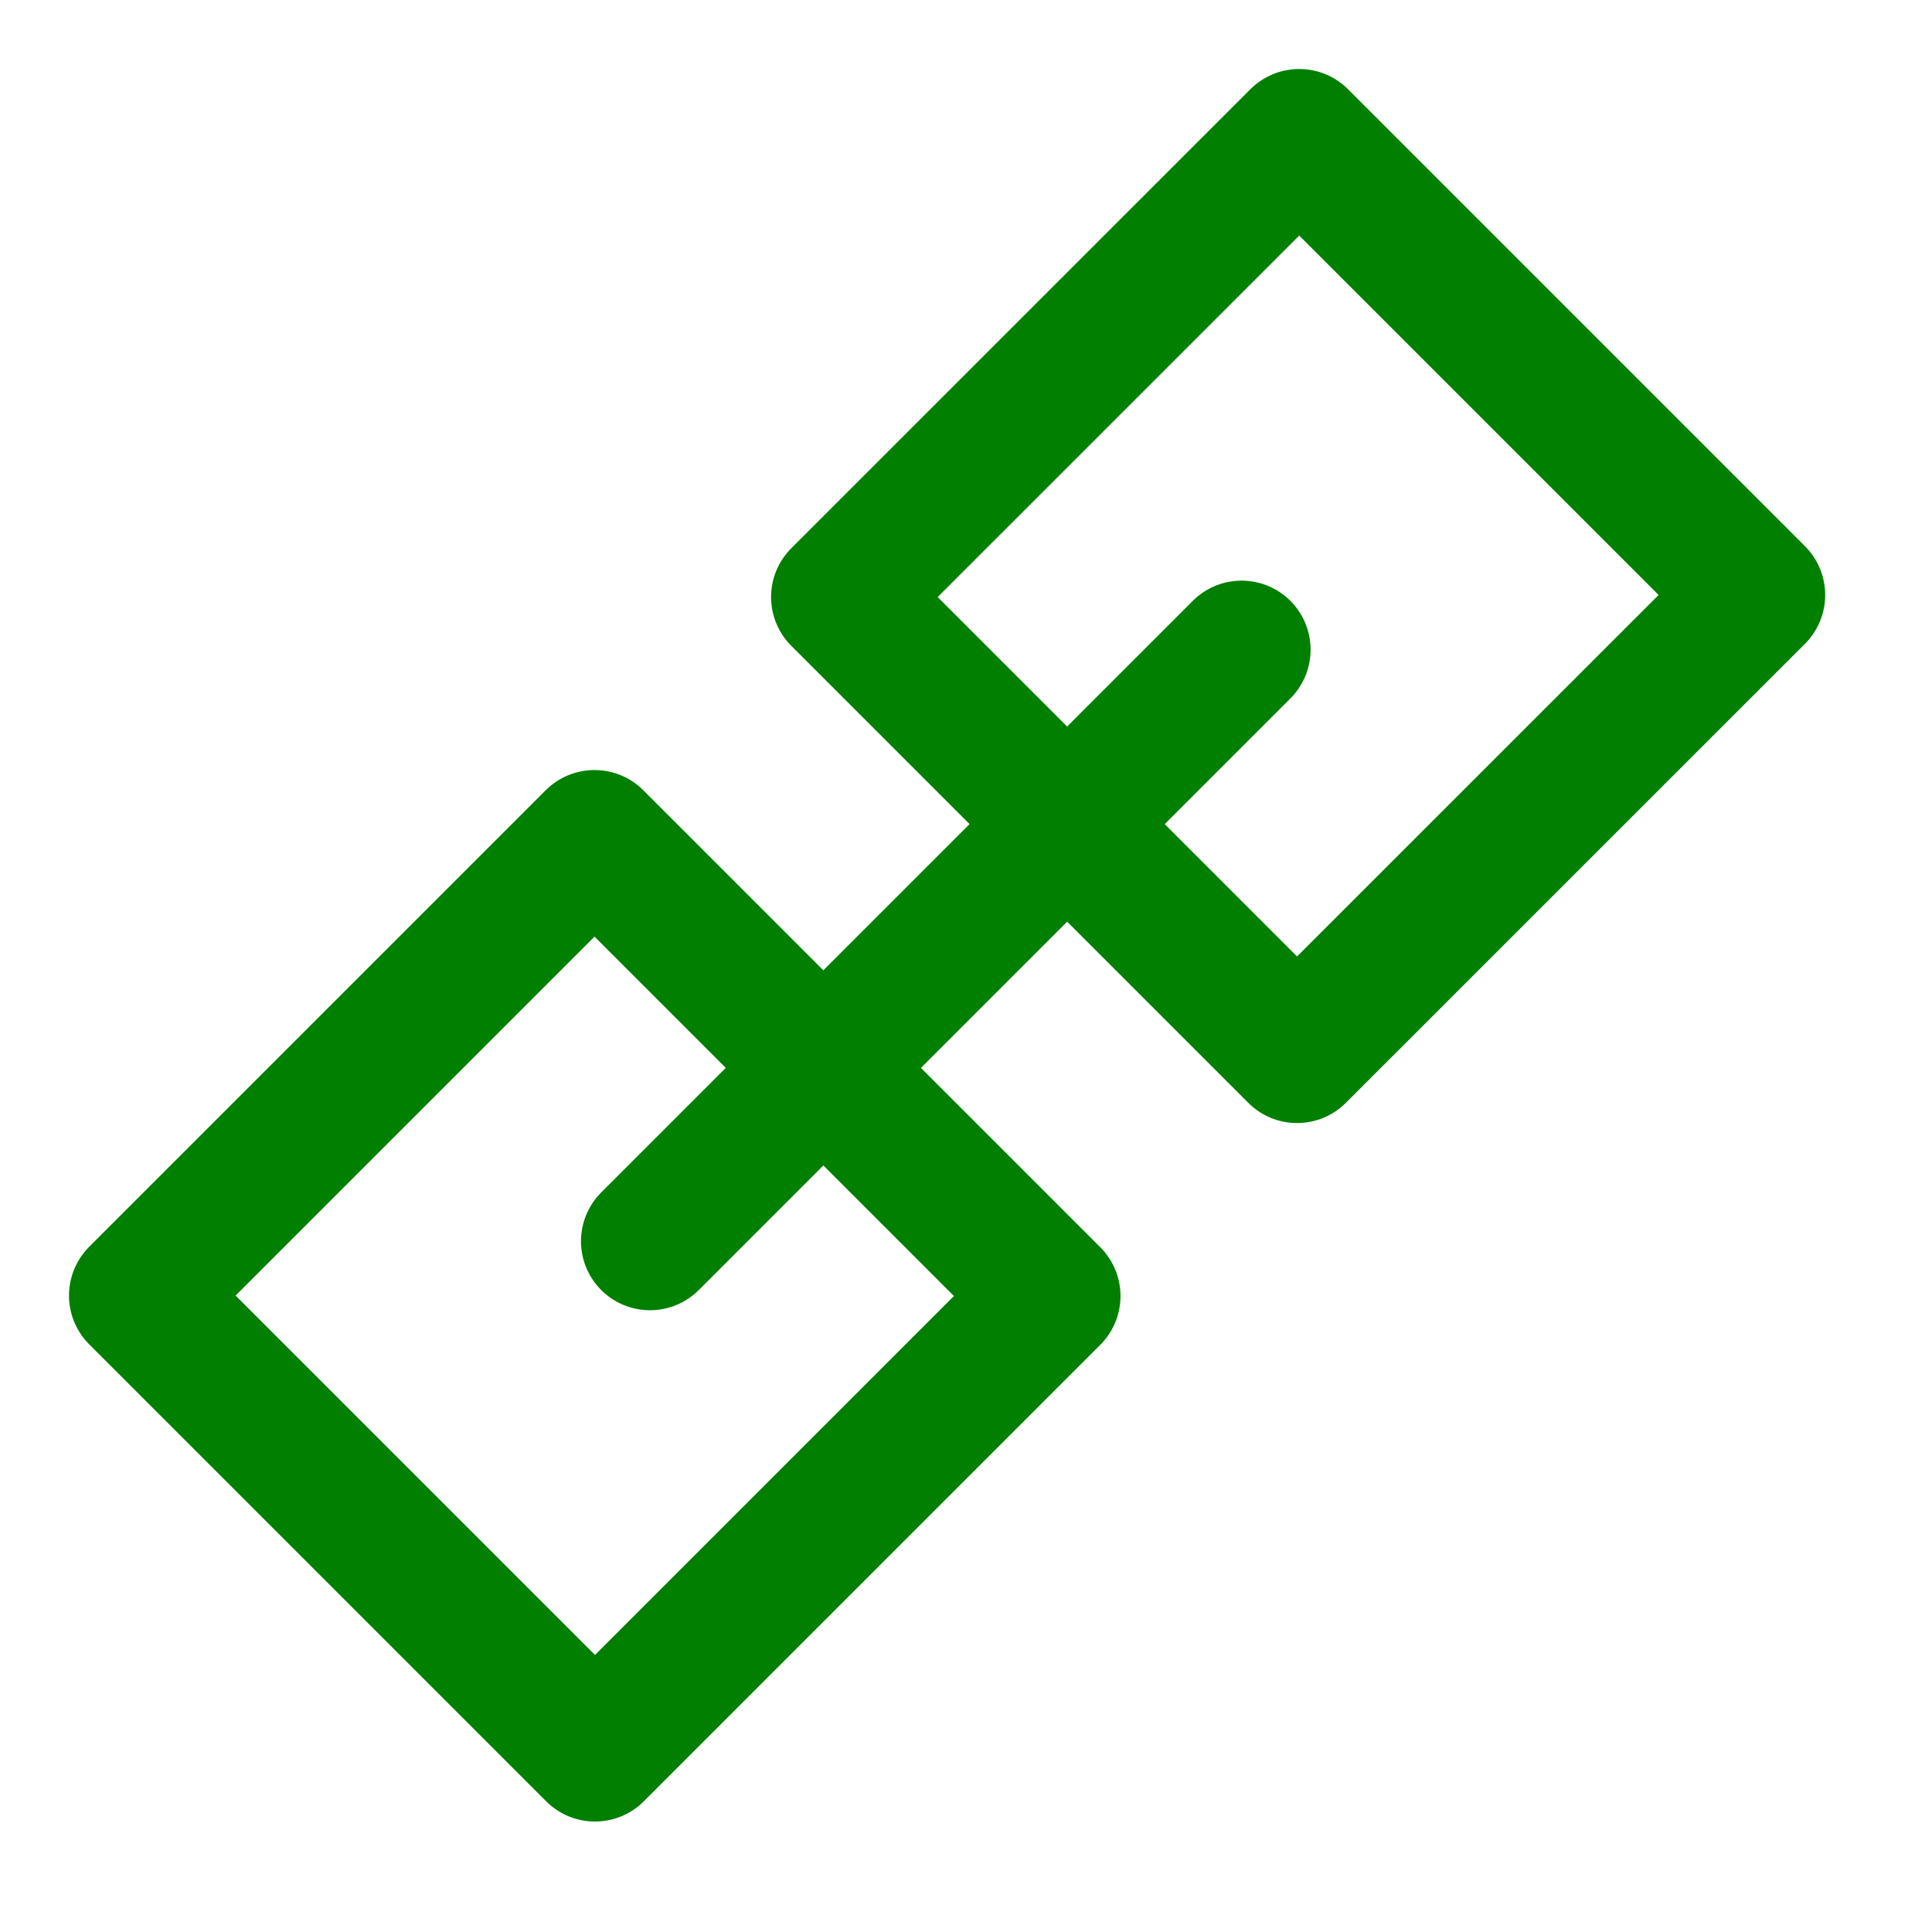
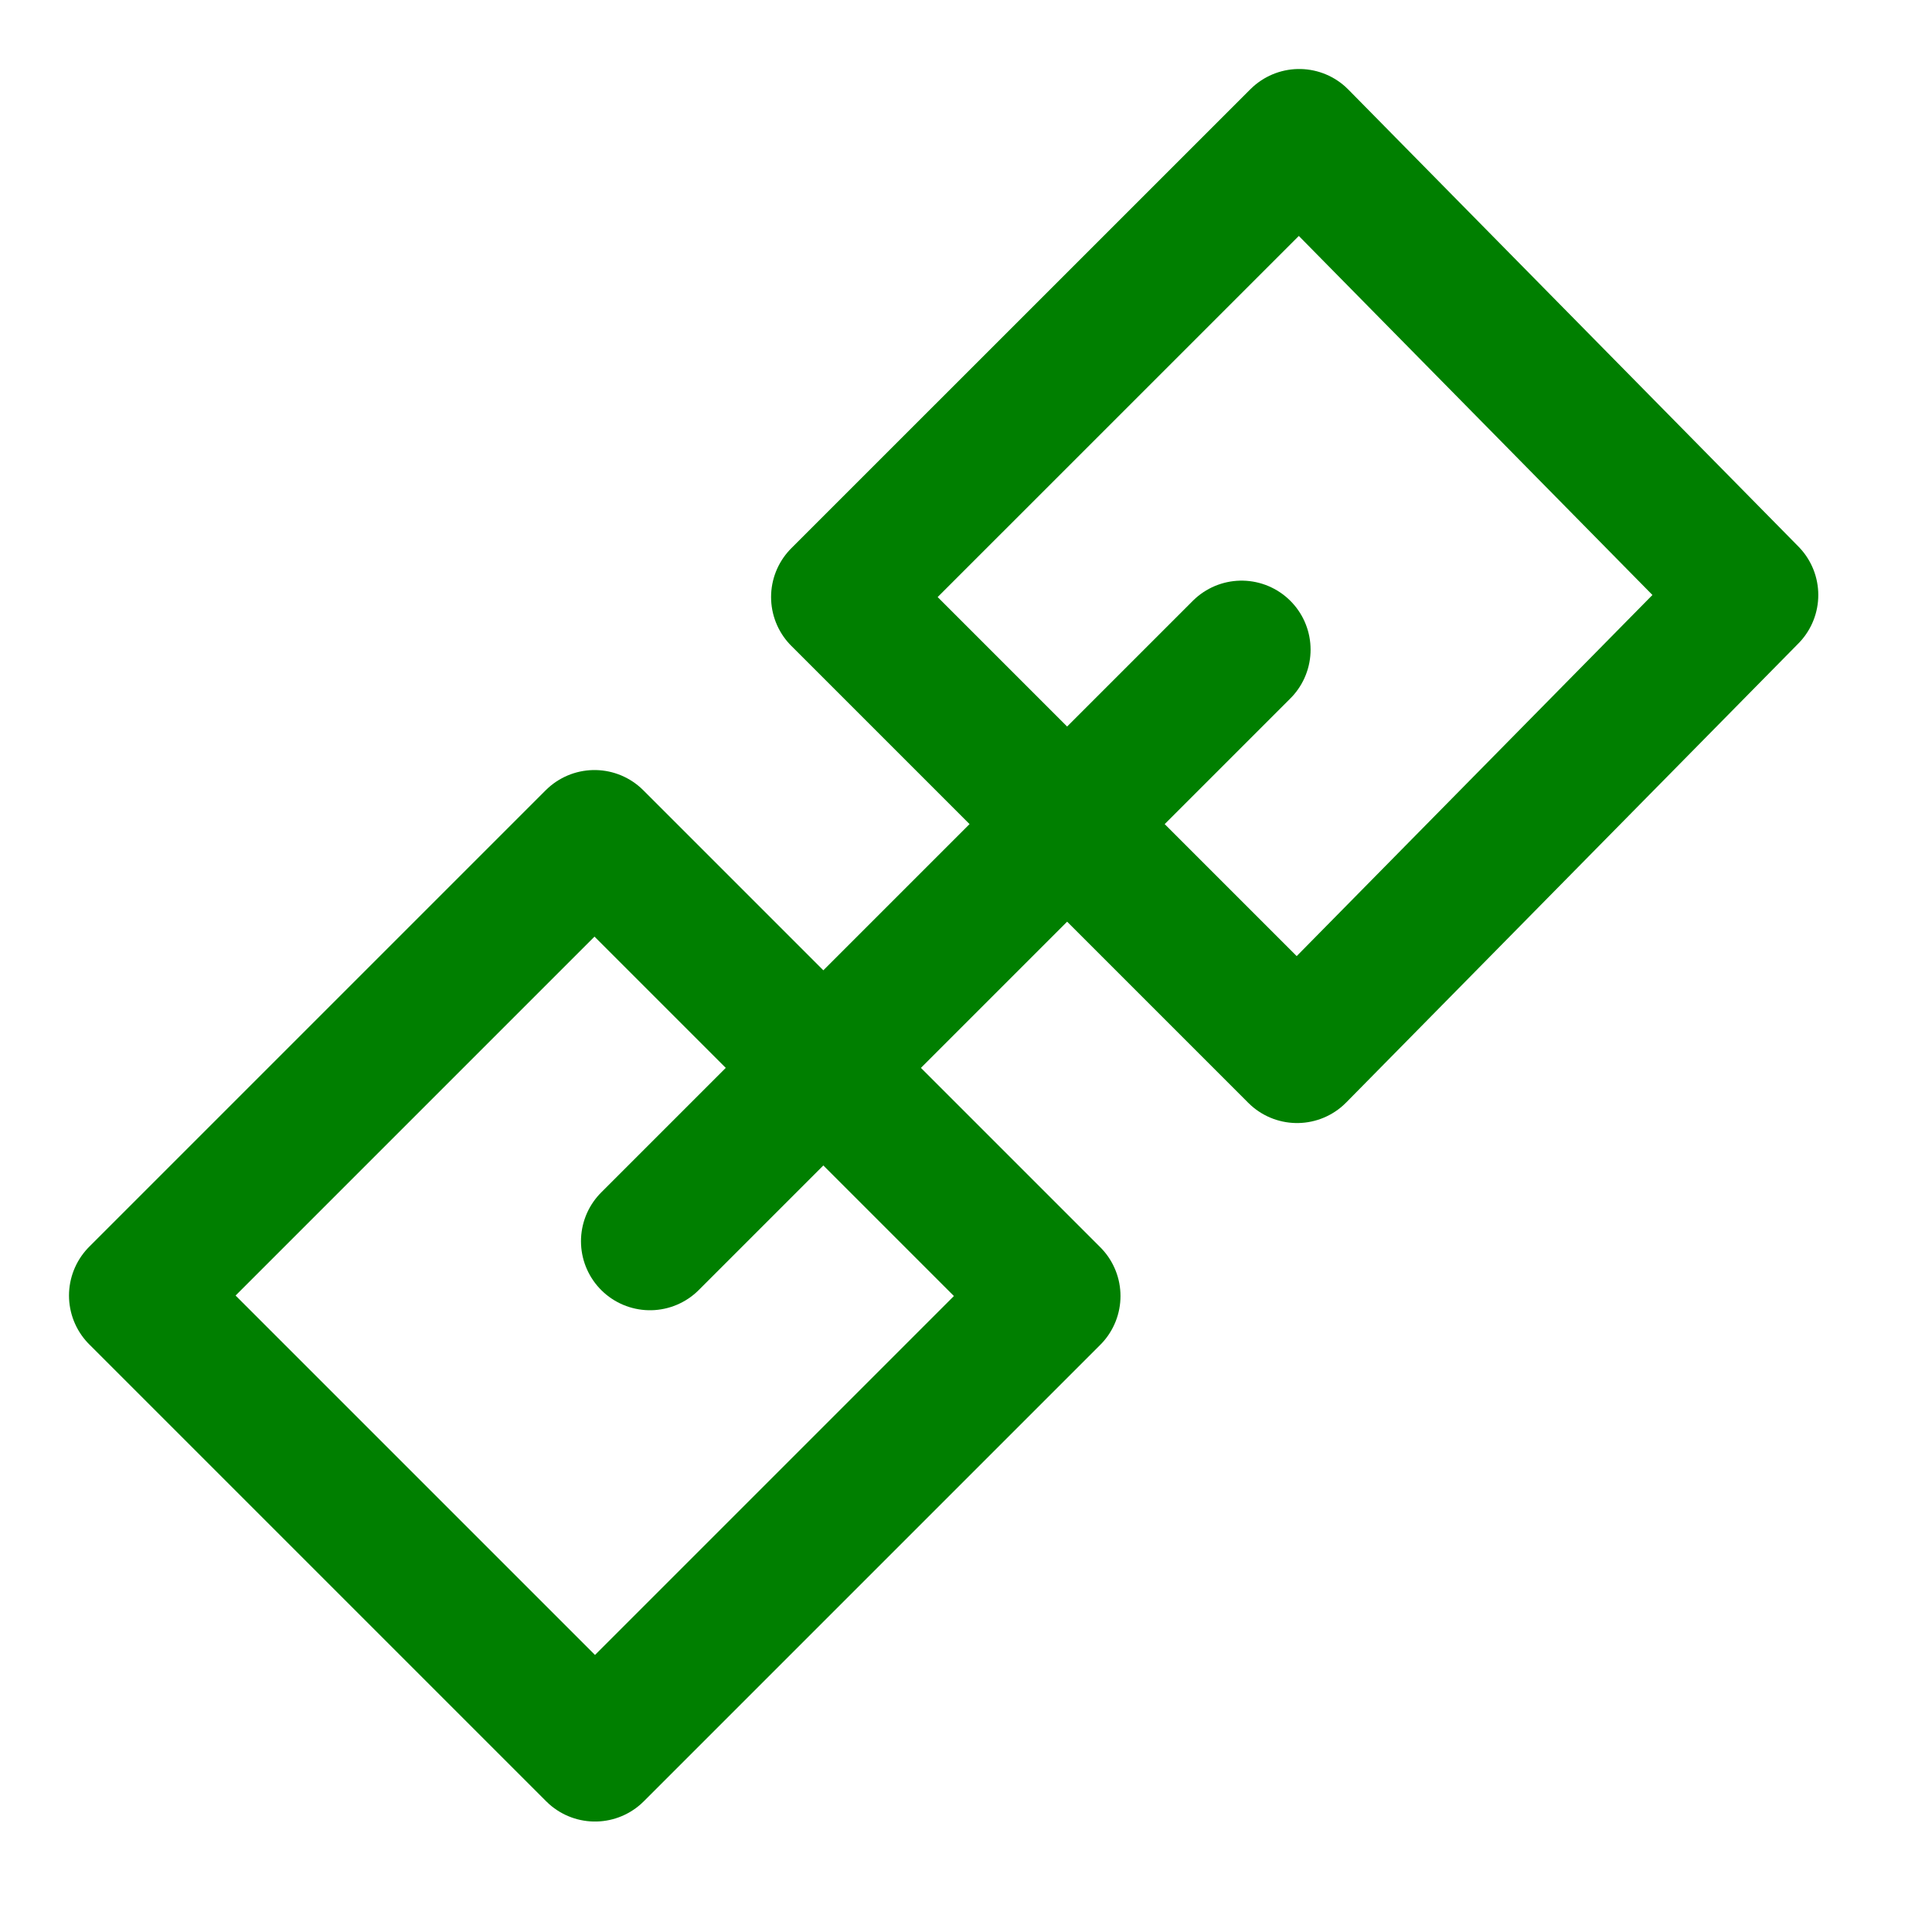
<svg xmlns="http://www.w3.org/2000/svg" width="24" height="24" viewBox="0 0 28 28" fill="none" stroke-width="2" stroke-linecap="round" stroke-linejoin="round" stroke="#007f00">
-   <path d="M18.829 2L25.452 8.623L18.798 15.276L12.175 8.653L18.829 2Z" />
+   <path d="M18.829 2L25.352 8.623L18.798 15.276L12.175 8.653L18.829 2Z" />
  <path d="M8.616 12.16L15.239 18.783L8.623 25.399L2 18.776L8.616 12.16Z" />
  <path d="M17.994 9.415L9.42 17.989" />
</svg>
